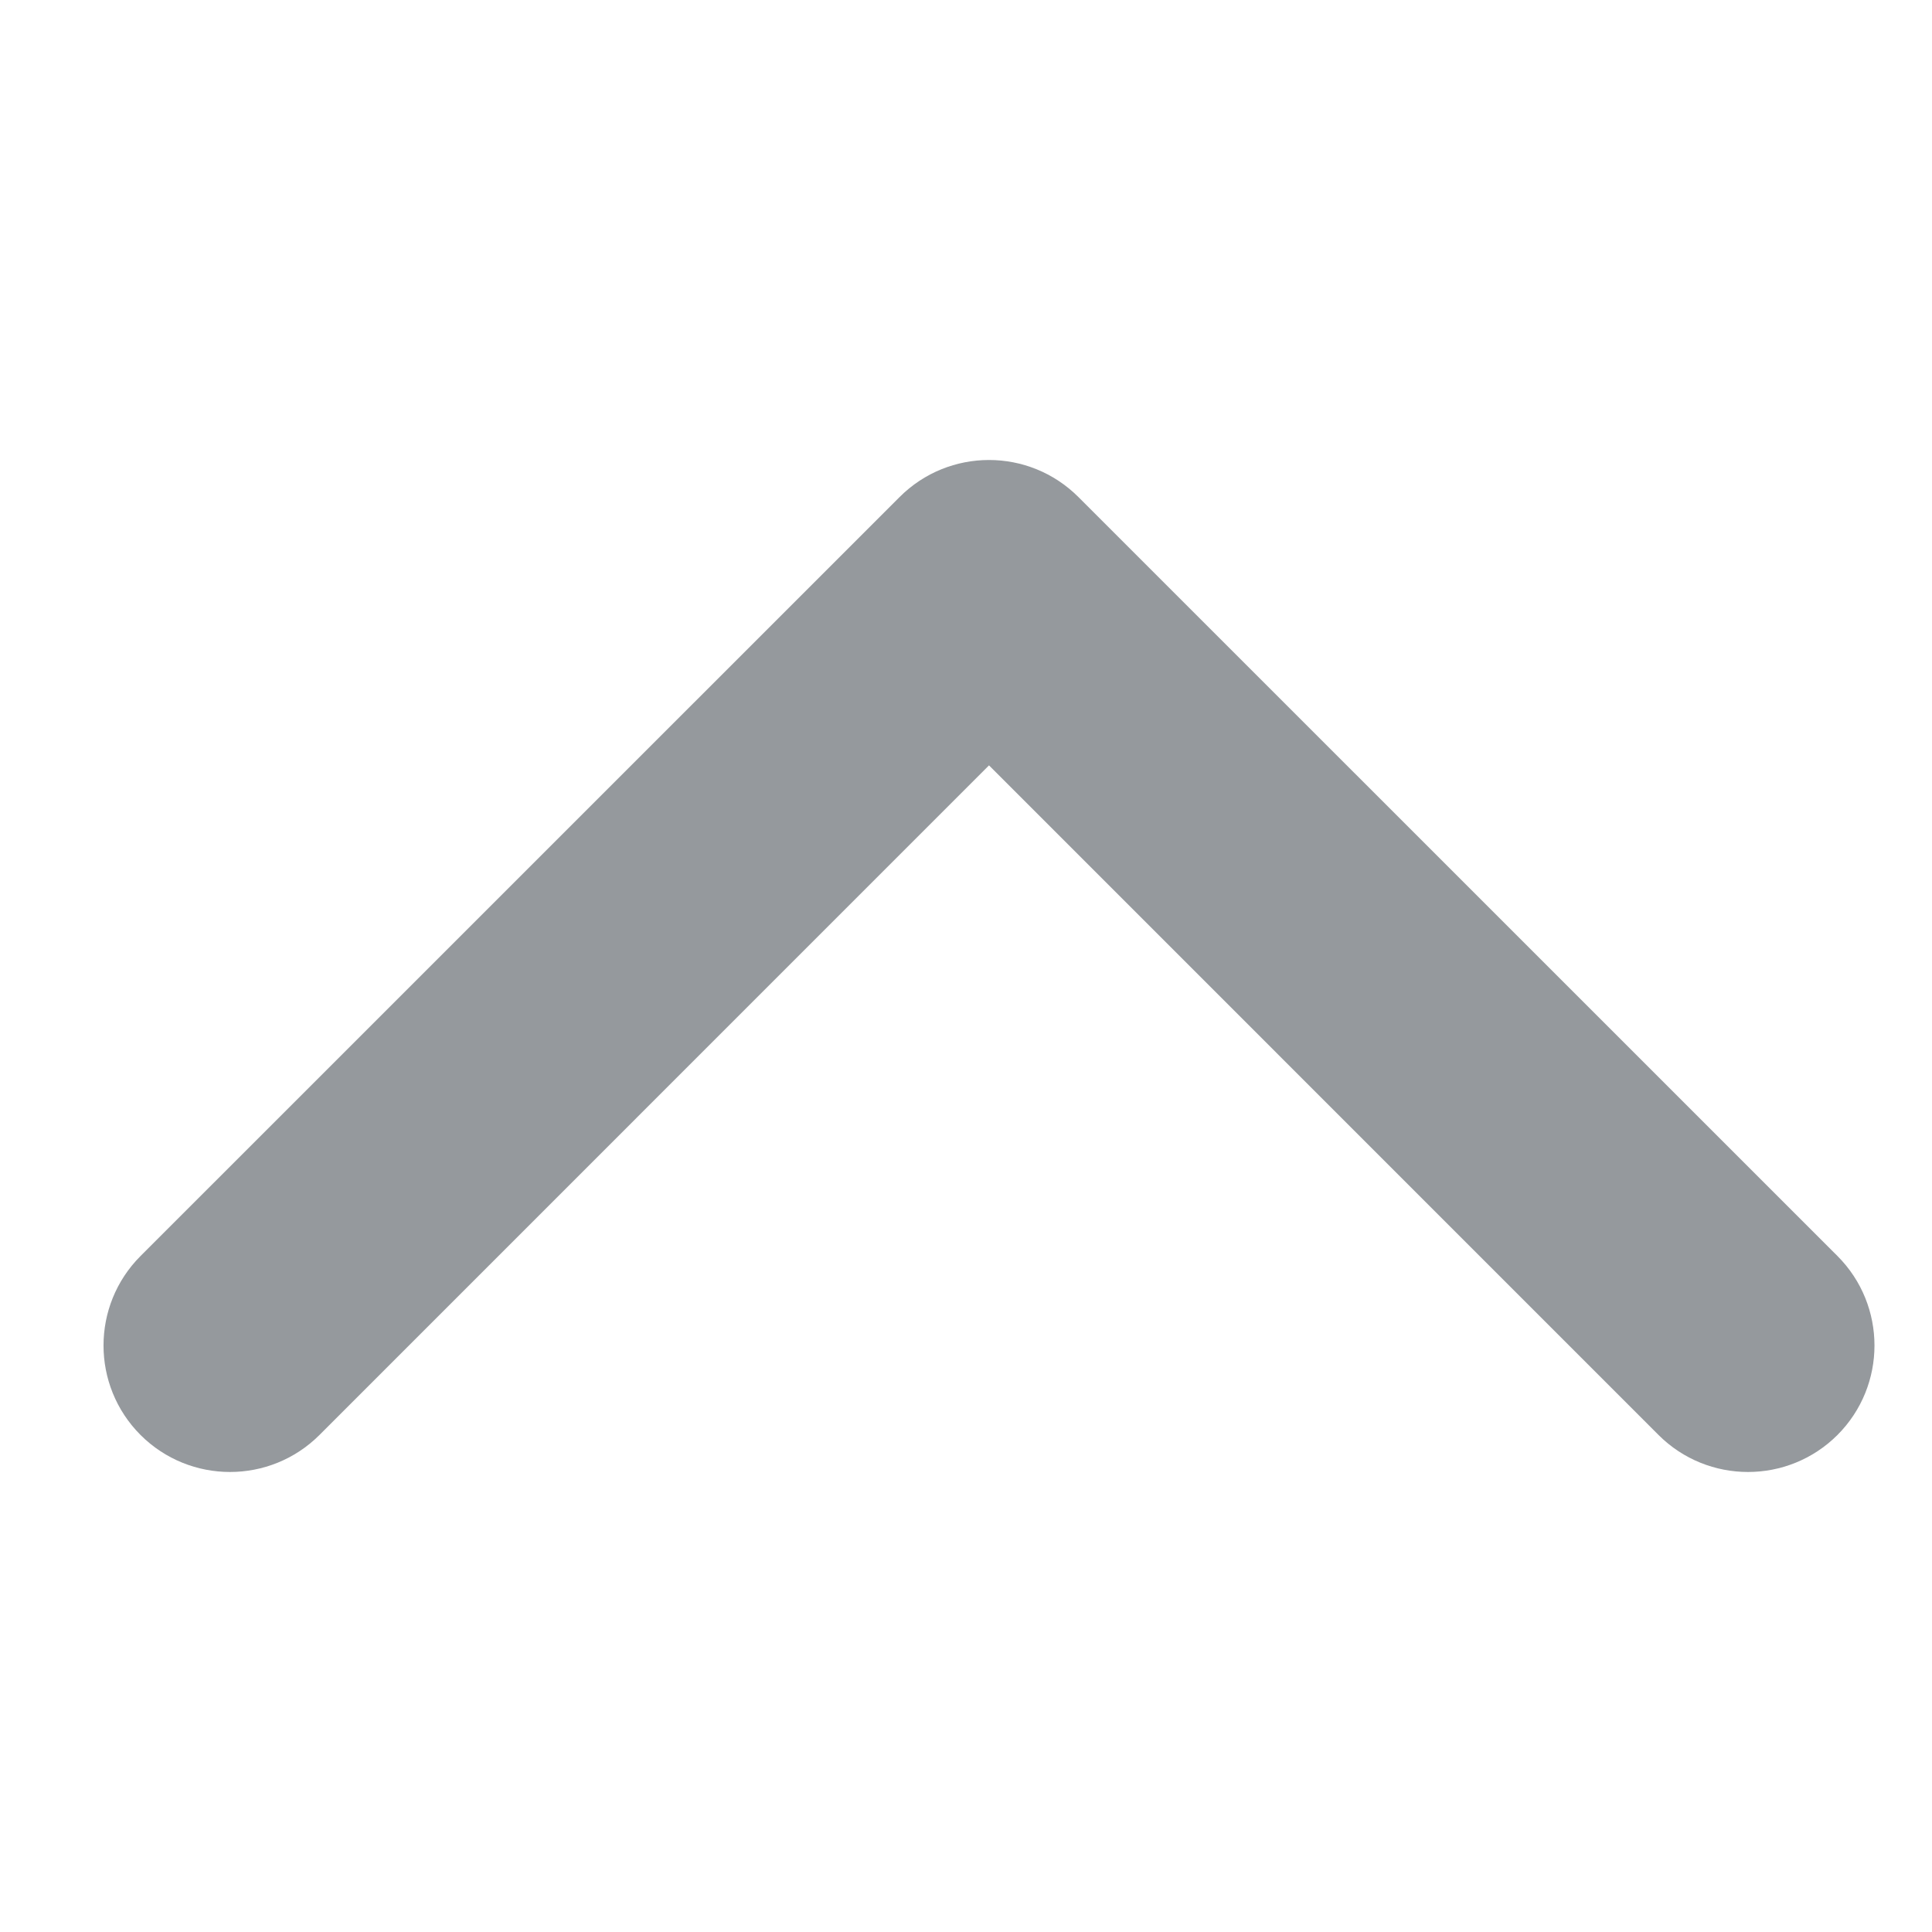
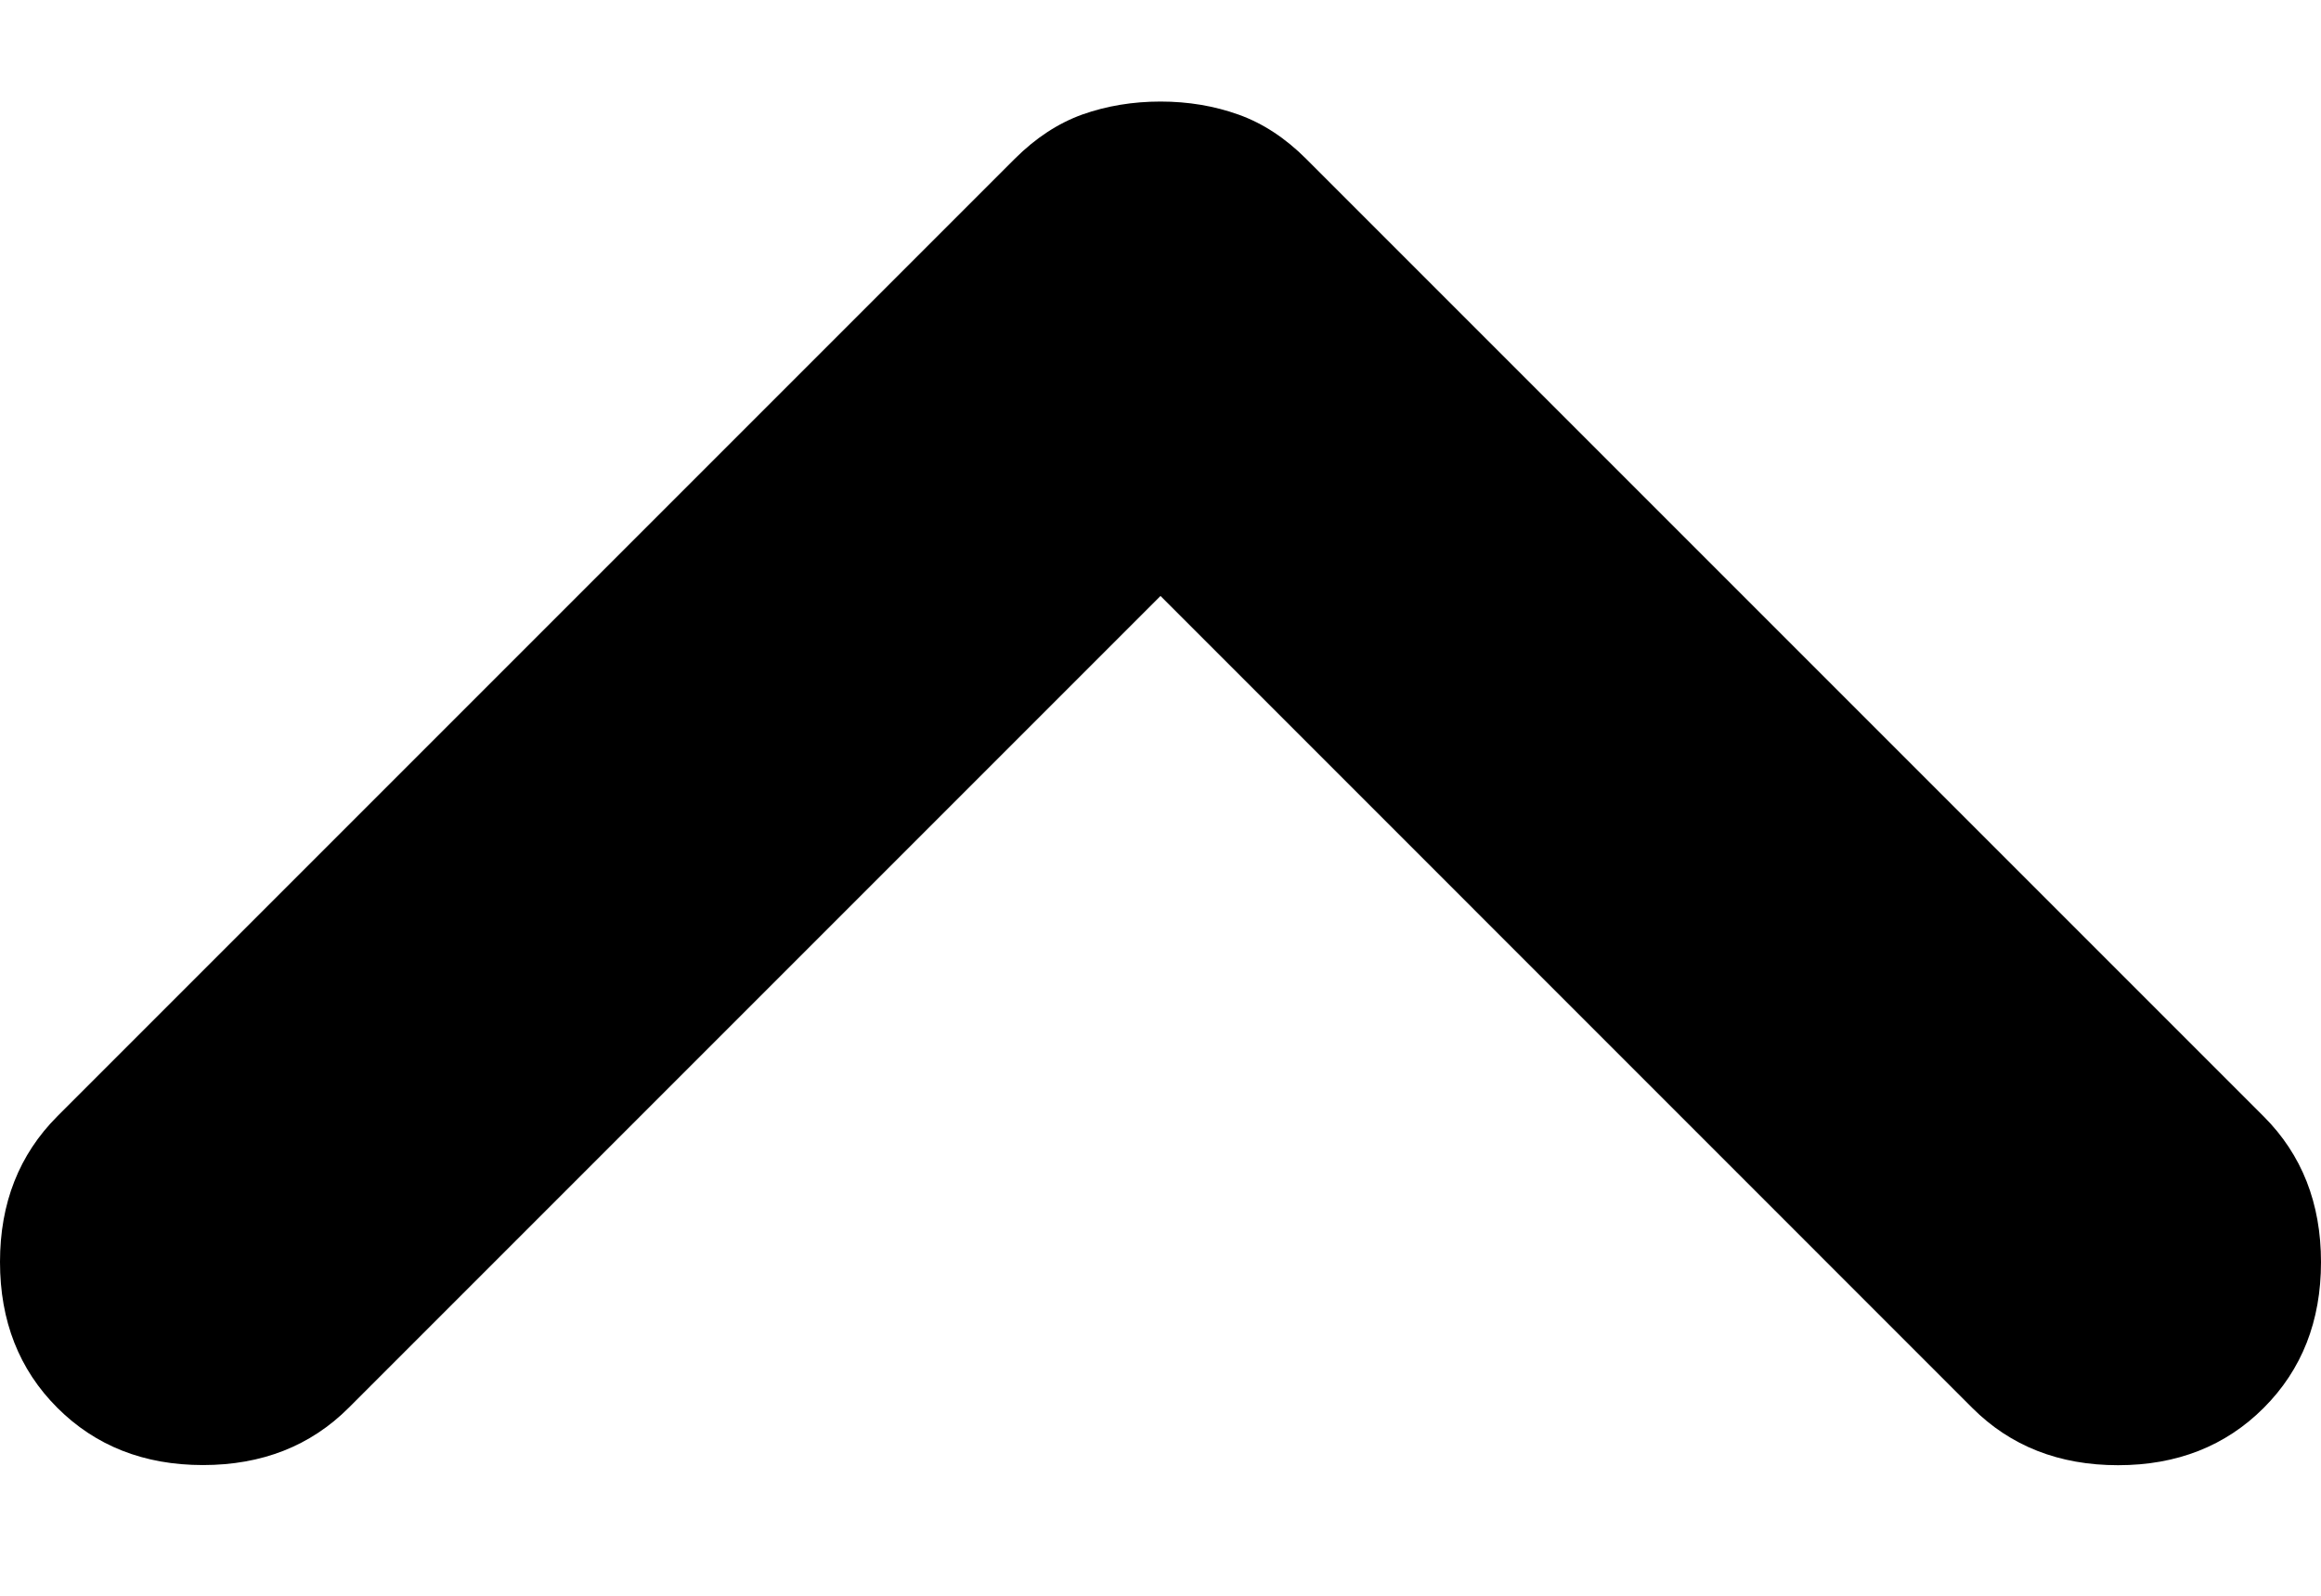
- <svg xmlns="http://www.w3.org/2000/svg" width="24" height="24" viewBox="0 0 24 24">
-   <g fill="#95999d" fill-rule="evenodd" transform="translate(12.28571, 12) rotate(270) translate(-12.28571, -12)">
-     <path d="M6.46,20.317 C5.847,20.931 5.847,21.926 6.46,22.54 C7.074,23.153 8.069,23.153 8.683,22.54 L18.111,13.111 C18.725,12.497 18.725,11.503 18.111,10.889 L8.683,1.46 C8.069,0.847 7.074,0.847 6.46,1.46 C5.847,2.074 5.847,3.069 6.46,3.683 L14.778,12 L6.46,20.317 Z" />
-   </g>
+ <svg xmlns="http://www.w3.org/2000/svg" width="16" height="11" viewBox="0 0 16 11">
+   <path d="M8 4.108 2.404 9.704c-.263.263-.598.395-1.005.395-.406 0-.741-.132-1.004-.395S0 9.106 0 8.699c0-.406.132-.74.395-1.004l6.6-6.6c.144-.144.3-.246.467-.306C7.629.73 7.809.7 8 .7c.191 0 .37.03.538.09.168.06.323.162.466.305l6.601 6.601c.263.263.395.598.395 1.004 0 .407-.132.742-.395 1.005-.263.263-.598.395-1.004.395-.407 0-.742-.132-1.005-.395L8 4.108Z" />
</svg>
